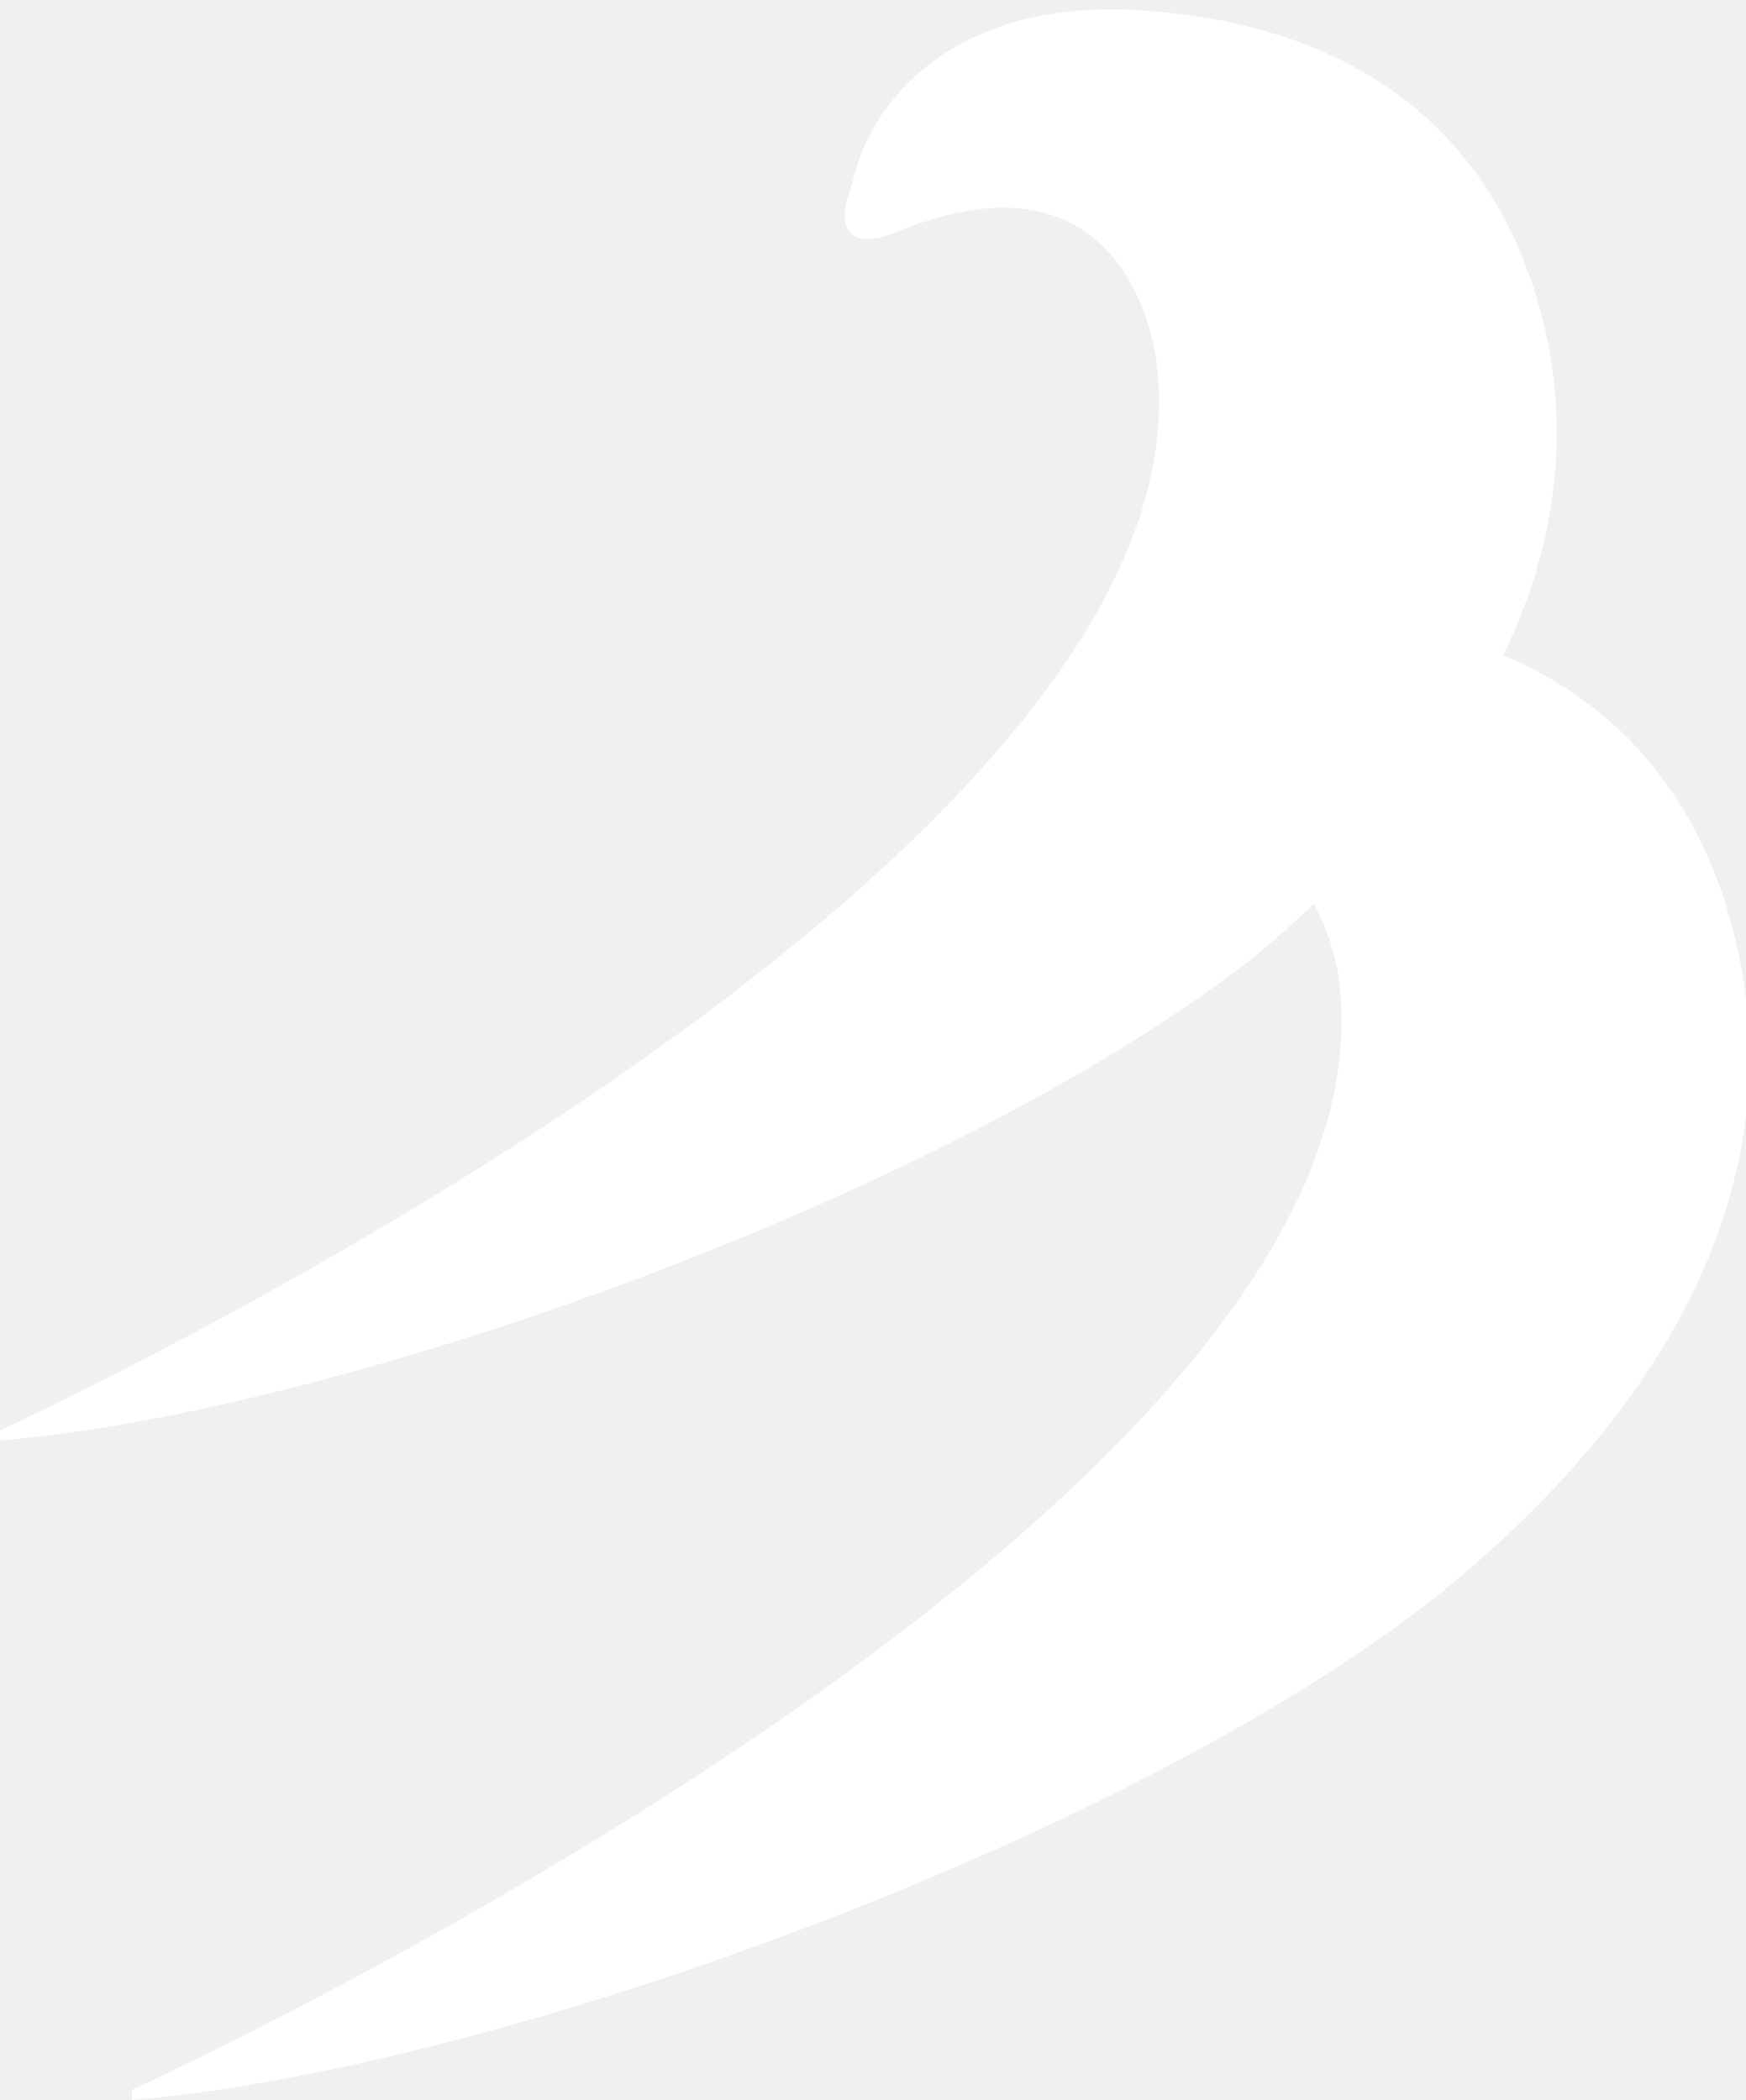
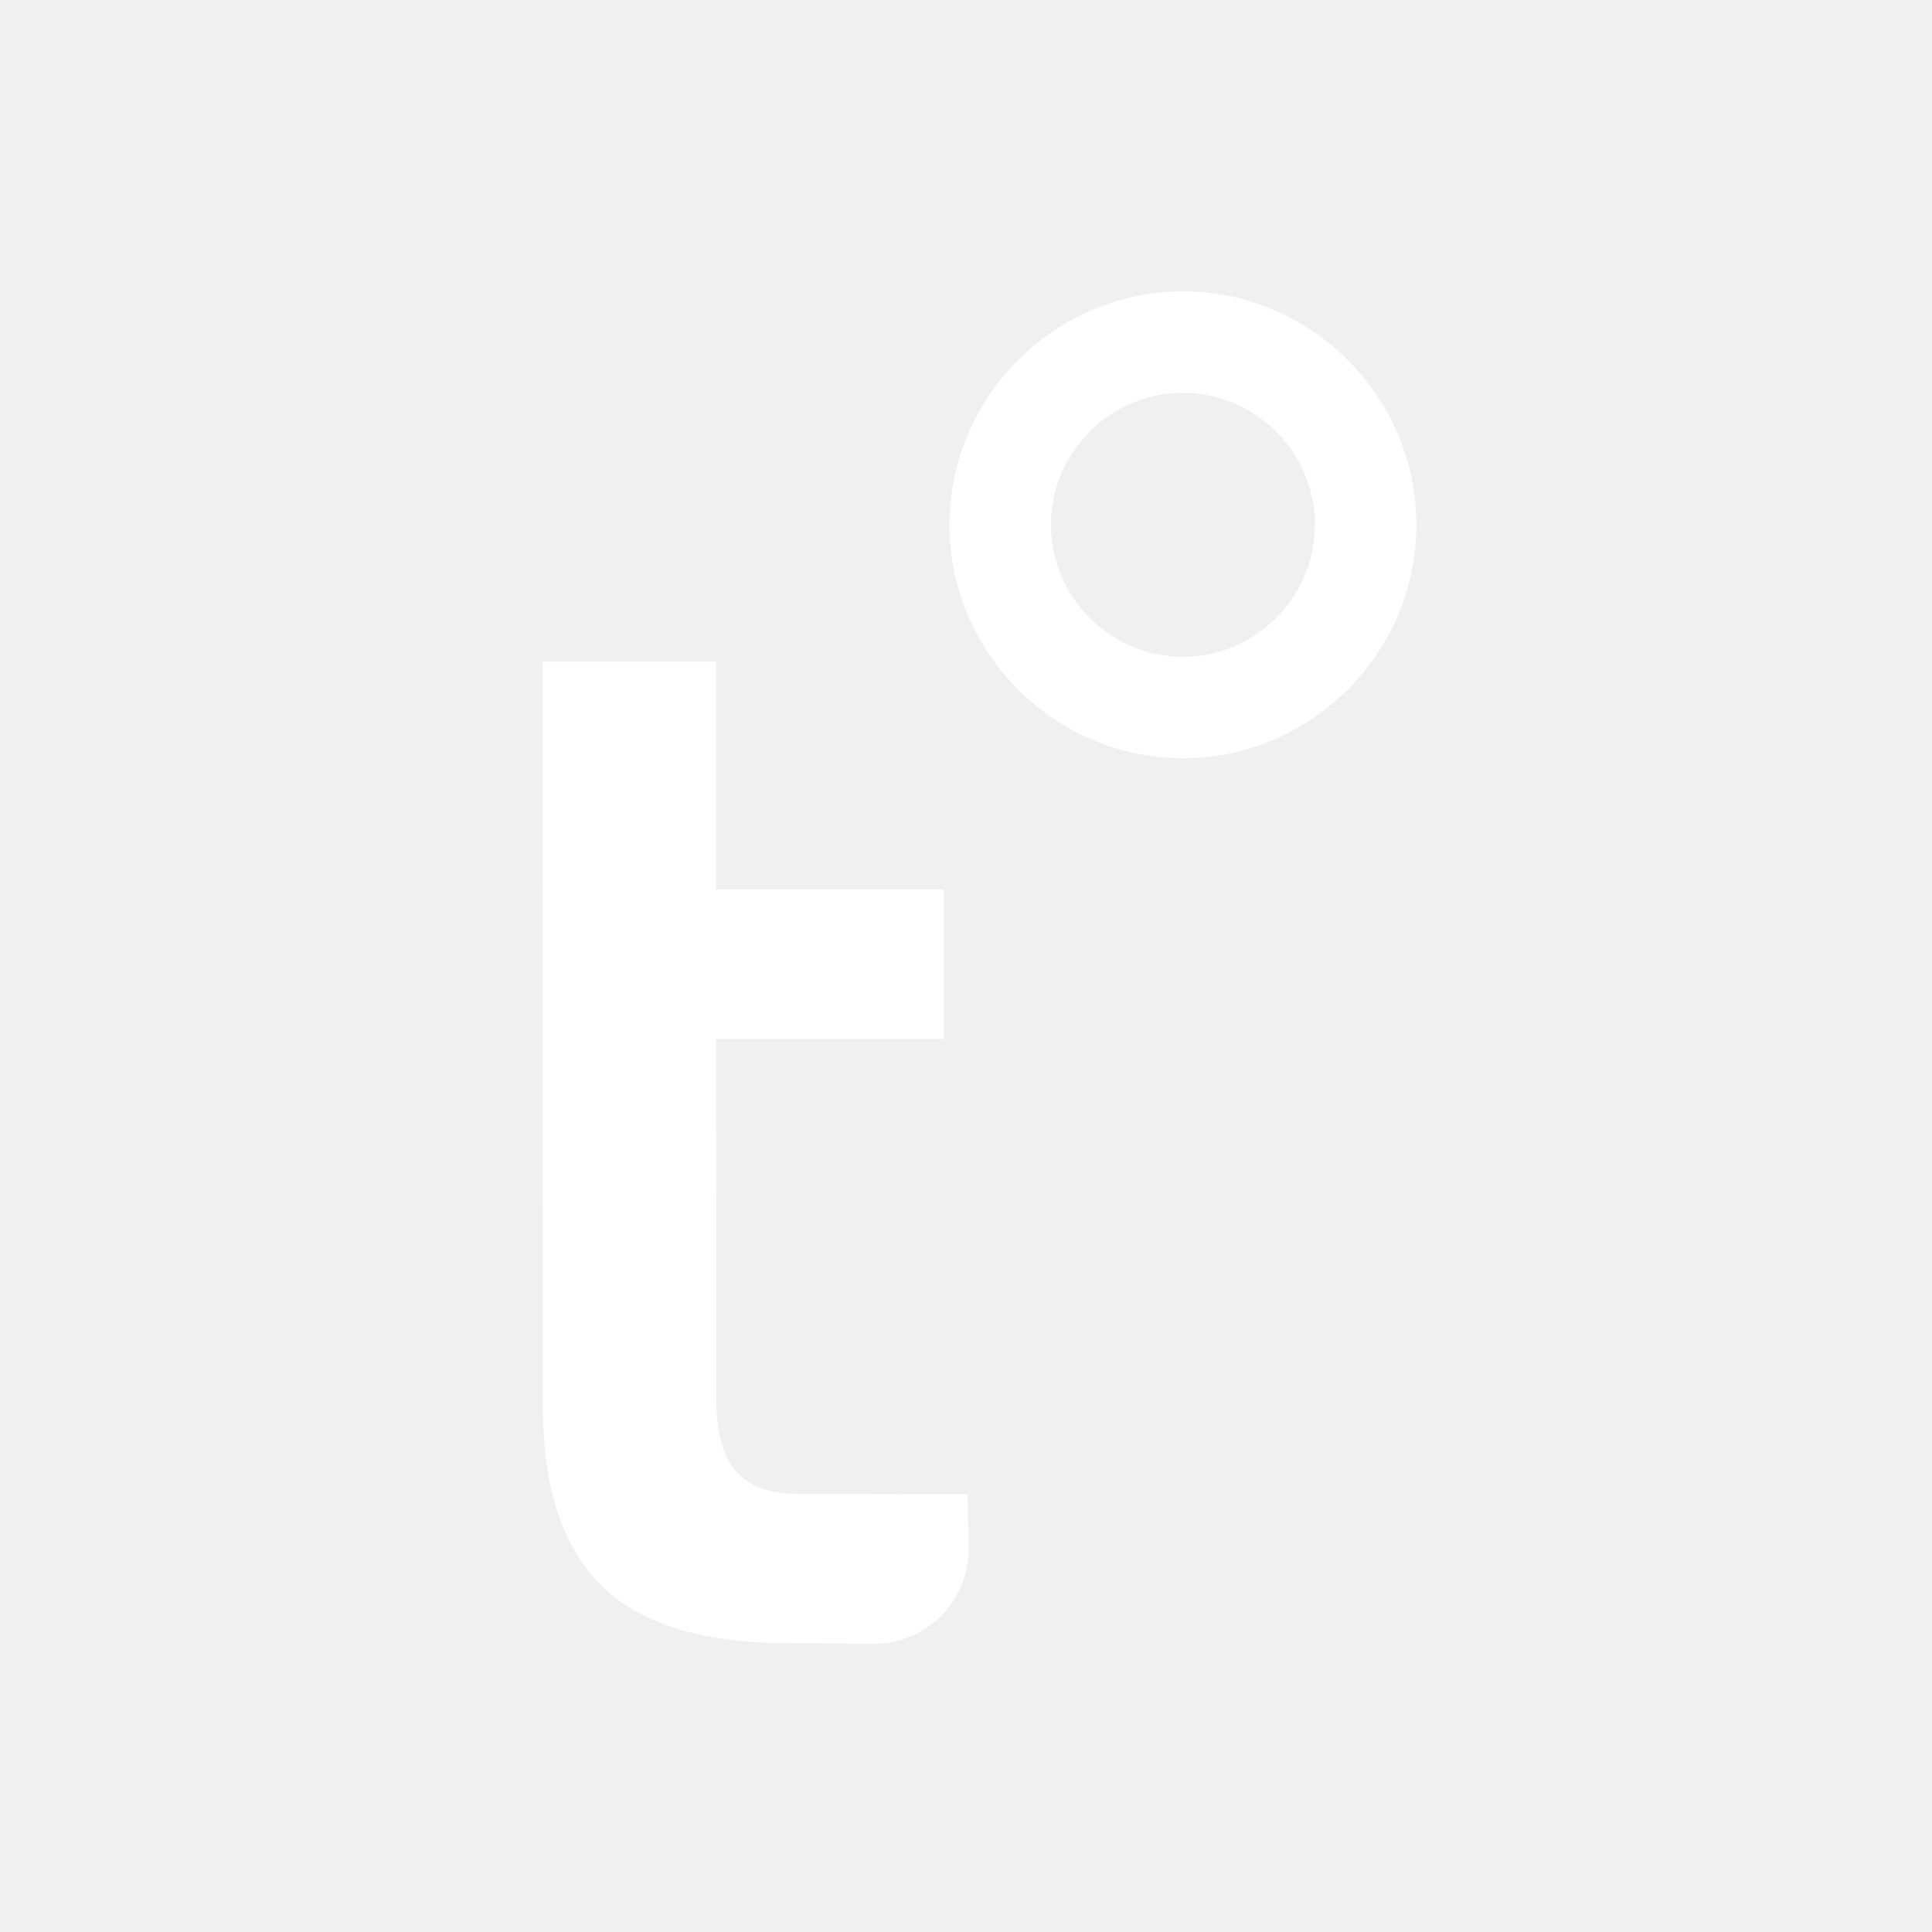
- <svg xmlns="http://www.w3.org/2000/svg" version="1.1" id="Layer_1" x="0px" y="0px" viewBox="0 0 17.2 20.7" style="enable-background:new 0 0 17.2 20.7;" xml:space="preserve">
-   <style type="text/css">
- 	.st0{fill:#FFFFFF;}
- </style>
-   <g>
-     <path class="st0" d="M12.9,6.1C11.2,6,10.2,6.9,10,7.8c-0.2,0.9,0.5,0.6,0.5,0.6c2.5-1,2.7,1.3,2.7,1.3   c0.6,5.2-11.9,10.9-11.9,10.9v0.1c3.6-0.3,9.9-2.6,12.9-5c2.7-2.2,3.5-4.6,2.8-6.8C16.4,7,14.8,6.1,12.9,6.1" />
-     <path class="st0" d="M15.1,2.8C14.5,1,13,0.2,11.2,0.1C9.5,0,8.6,0.9,8.4,1.8C8.1,2.6,8.8,2.3,8.8,2.3c2.4-1,2.6,1.3,2.6,1.3   C12,8.6,0,14.1,0,14.1v0.1c3.5-0.3,9.5-2.5,12.4-4.8C15,7.2,15.8,4.9,15.1,2.8" />
-   </g>
+ <svg xmlns="http://www.w3.org/2000/svg" width="100%" height="100%" viewBox="0 0 300 300" version="1.1" xml:space="preserve" style="fill-rule:evenodd;clip-rule:evenodd;stroke-linejoin:round;stroke-miterlimit:2;">
+   <path d="M150.263,232.006L123.882,231.96C119.51,231.96 116.309,230.789 114.279,228.447C112.245,226.109 111.231,222.362 111.238,217.208L111.238,208.223L111.201,161.314L146.537,161.314L146.537,138.123L111.201,138.123L111.201,102.749L84.257,102.749L84.294,218.141C84.294,230.952 87.341,240.325 93.435,246.259C99.526,252.193 109.207,255.16 122.477,255.16L135.741,255.252C143.772,255.261 150.389,248.661 150.401,240.63L150.263,232.006Z" style="fill:white;fill-rule:nonzero;" />
+   <path d="M183.682,45.232C163.793,45.232 147.426,61.599 147.426,81.488C147.426,101.378 163.793,117.745 183.682,117.745C203.572,117.745 219.938,101.378 219.938,81.488C219.938,61.599 203.572,45.232 183.682,45.232ZM183.684,101.988C183.683,101.988 183.683,101.988 183.683,101.988C172.437,101.988 163.183,92.734 163.183,81.488C163.183,70.243 172.437,60.989 183.683,60.989C194.929,60.989 204.183,70.243 204.183,81.488C204.183,81.488 204.183,81.488 204.183,81.488C204.182,92.734 194.929,101.987 183.684,101.988L183.684,101.988Z" style="fill:white;fill-rule:nonzero;" />
</svg>
